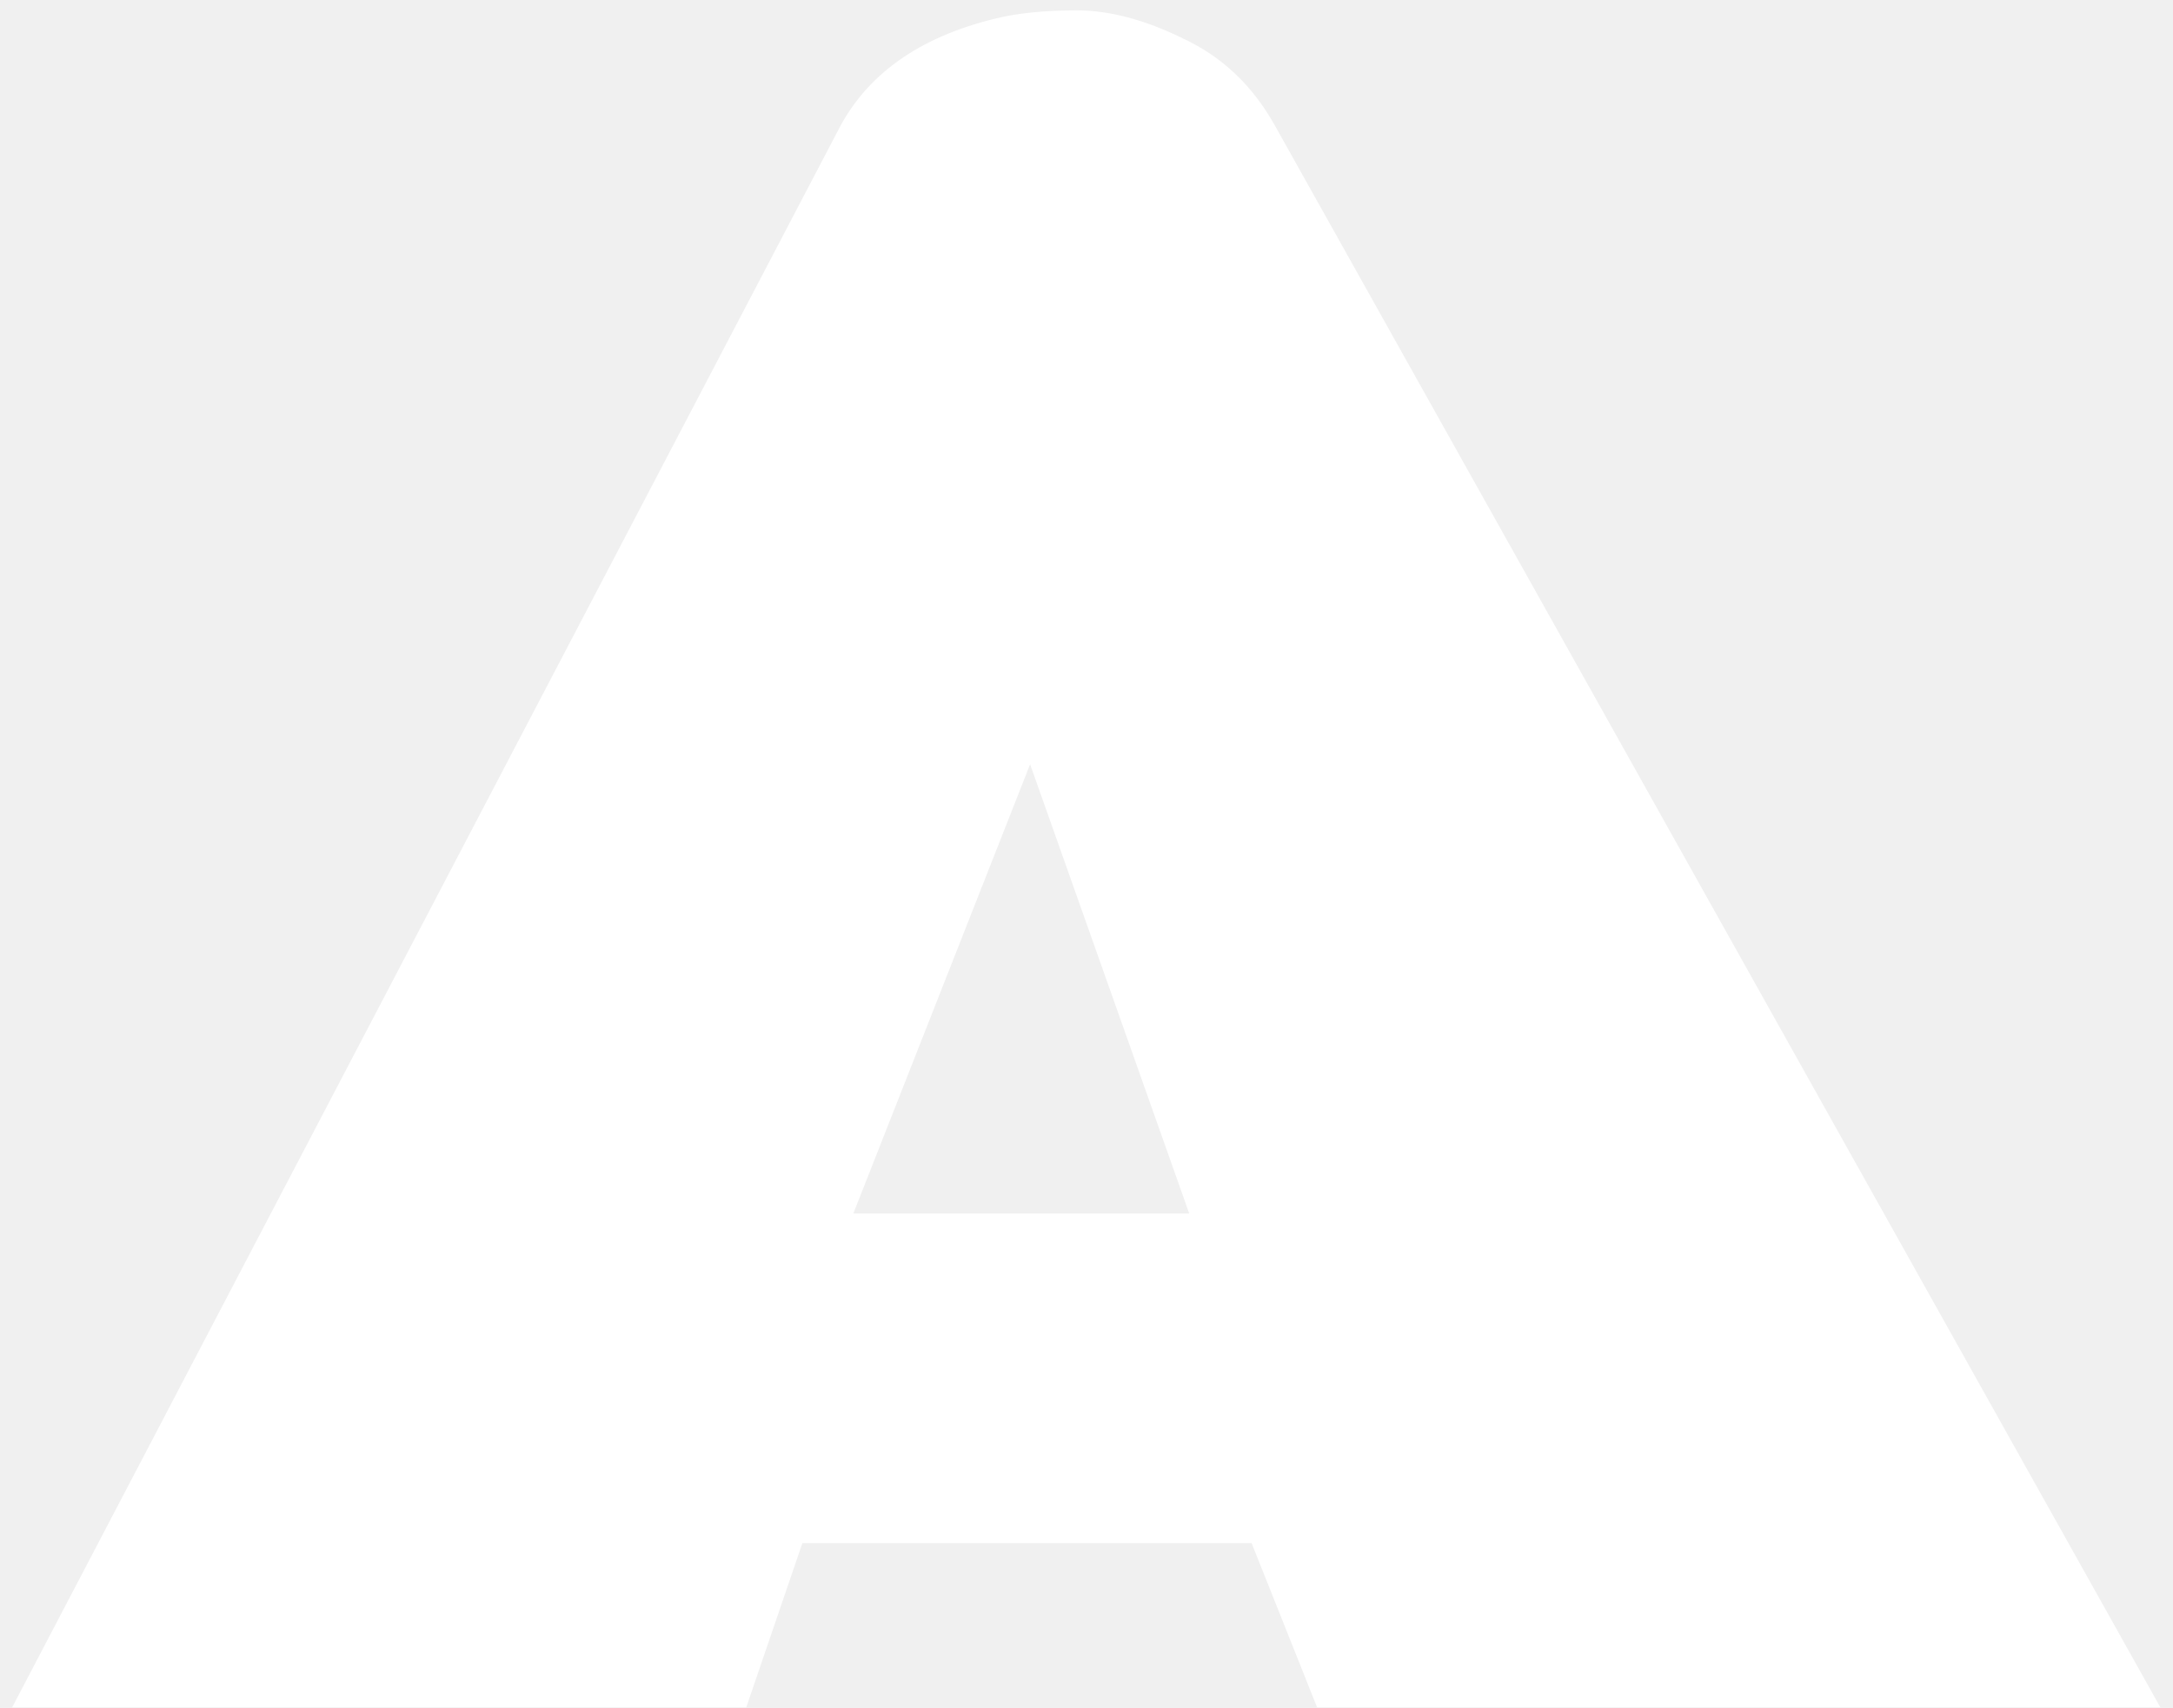
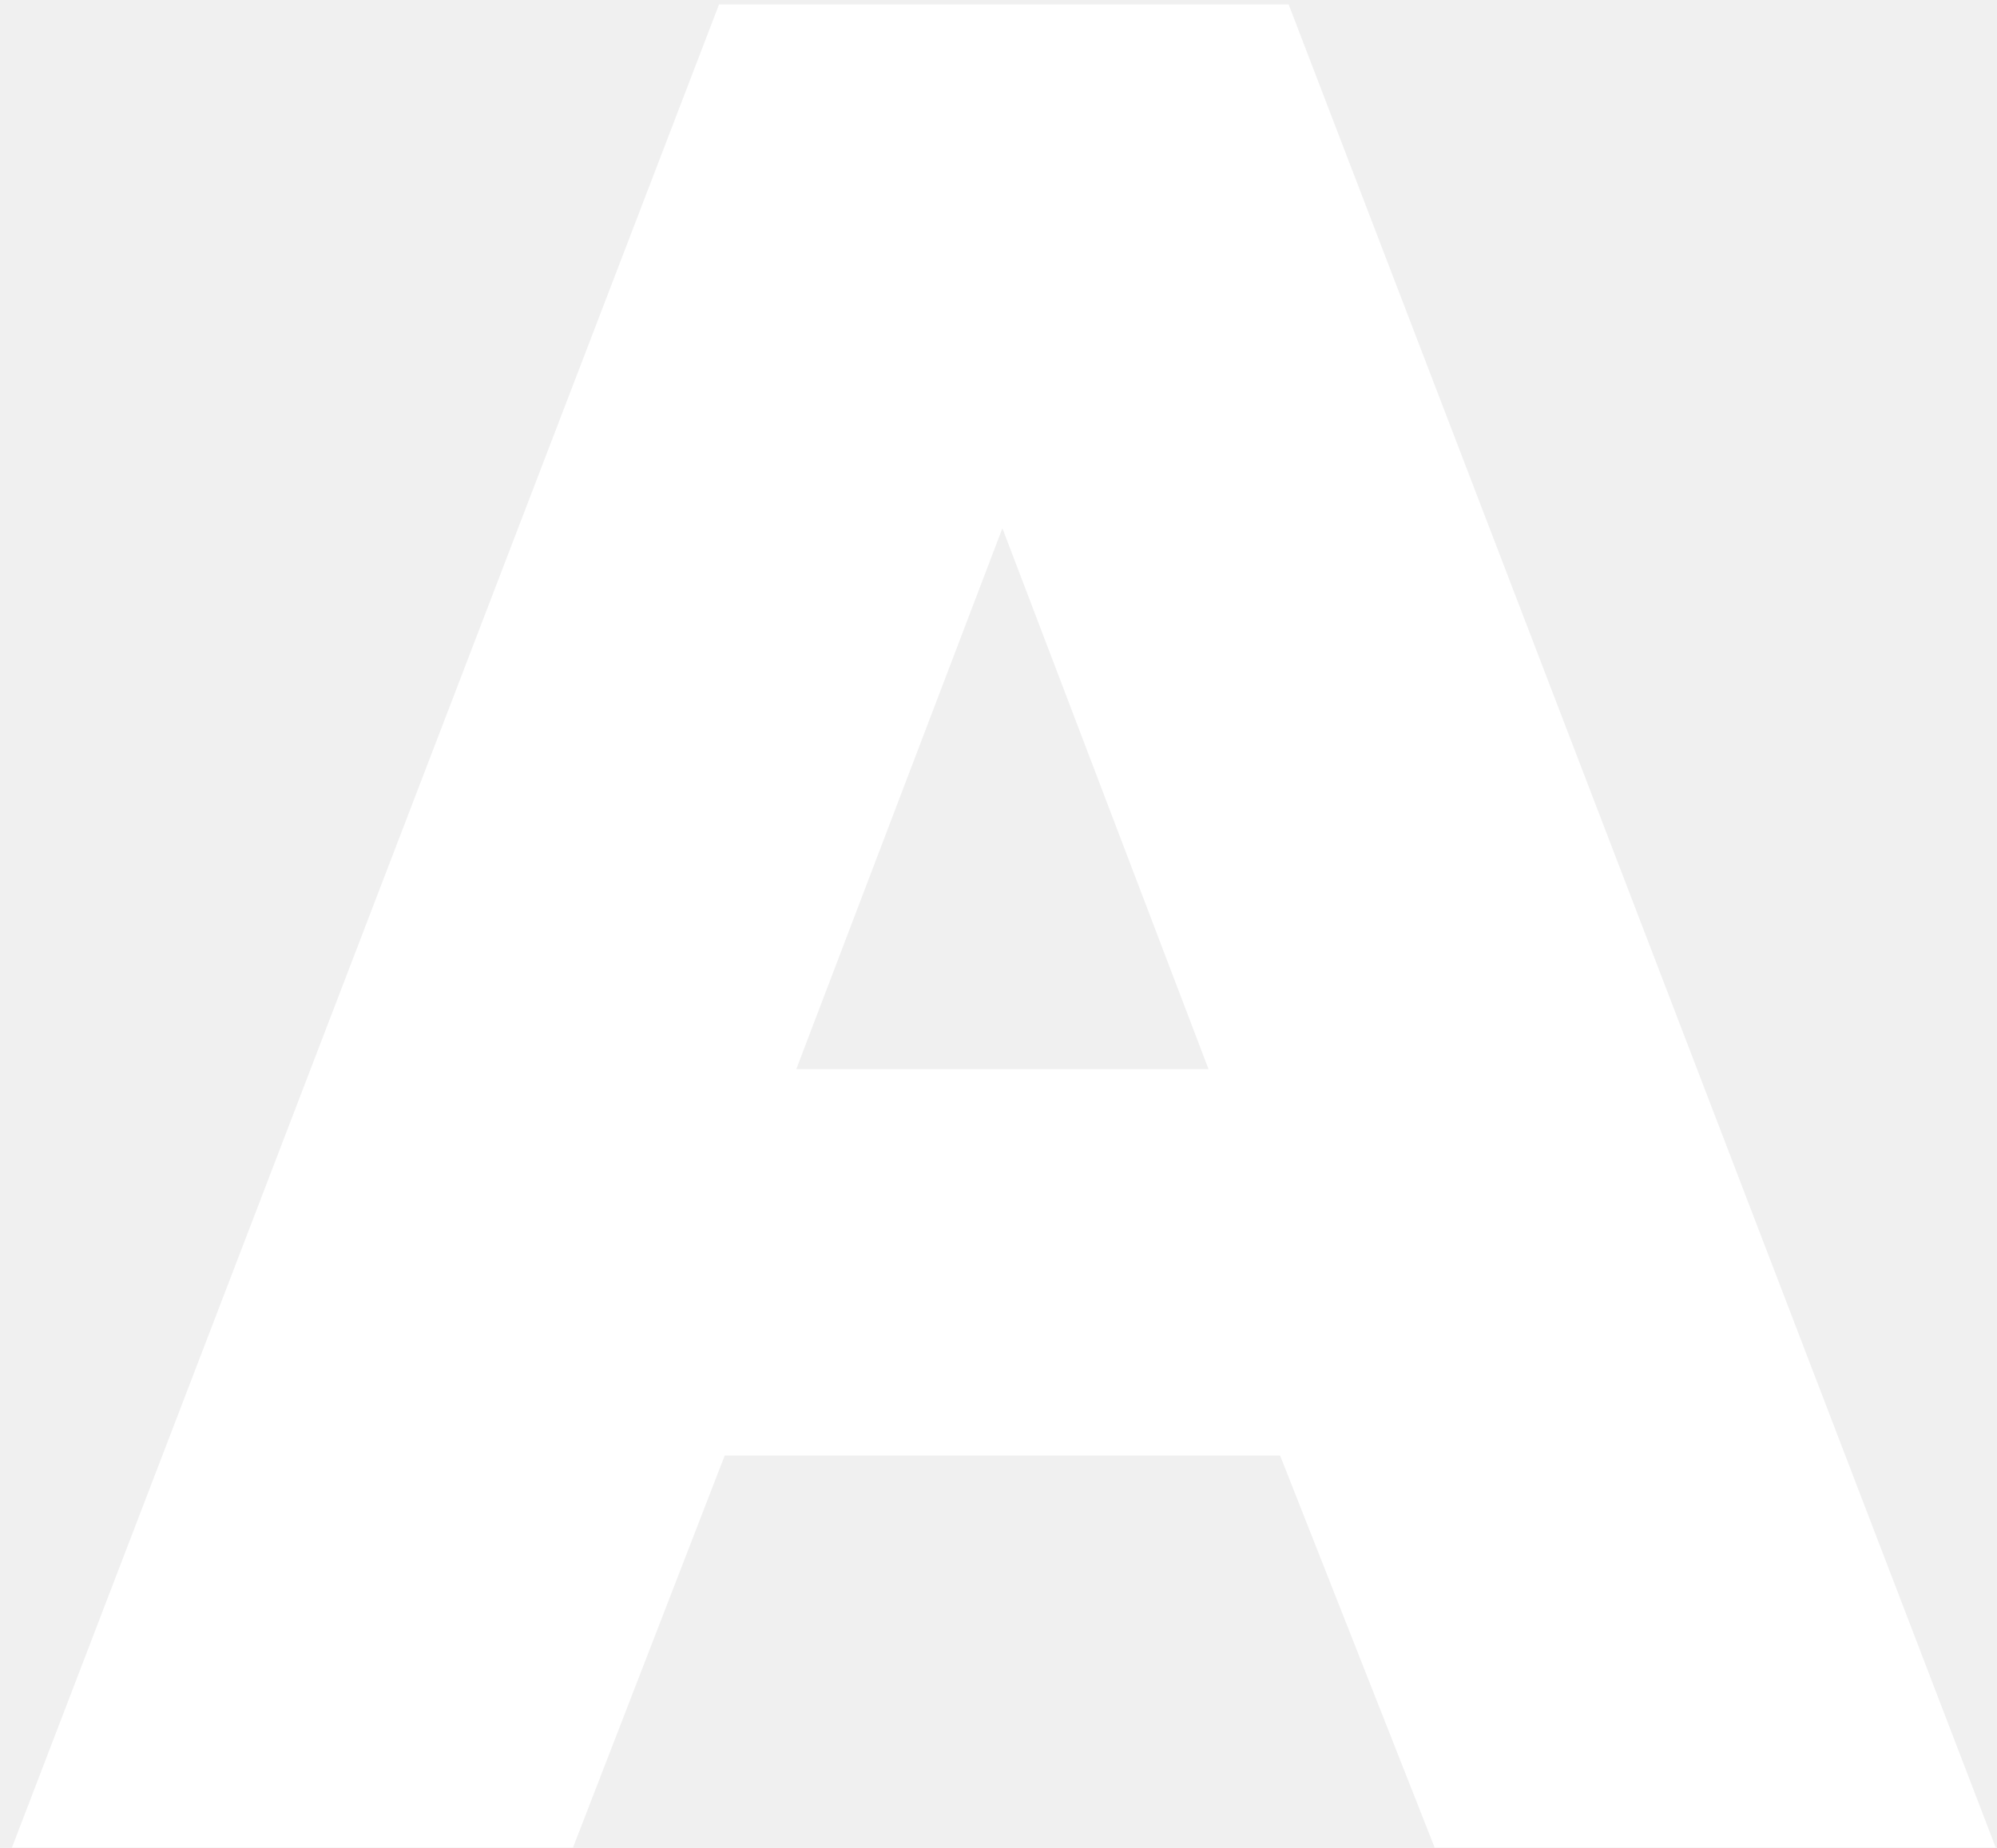
- <svg xmlns="http://www.w3.org/2000/svg" width="98" height="77" viewBox="0 0 98 77" fill="none">
-   <path d="M0.548 77L37.782 5.908C39.063 3.376 41.424 1.688 44.863 0.844C45.863 0.593 47.098 0.468 48.567 0.468C50.037 0.468 51.631 0.89 53.351 1.735C55.101 2.547 56.477 3.845 57.477 5.627L97.431 77H59.4L56.446 69.591H36.187L33.655 77H0.548ZM38.485 54.725H53.632L46.457 34.467L38.485 54.725Z" fill="white" />
+ <svg xmlns="http://www.w3.org/2000/svg" width="67" height="62" viewBox="0 0 67 62" fill="none">
+   <path d="M0.401 62L24.123 0.15H43.235L66.957 62H48.133L42.947 48.843H24.315L19.225 62H0.401ZM26.716 35.877H40.546L33.631 17.726L26.716 35.877Z" fill="white" />
</svg>
